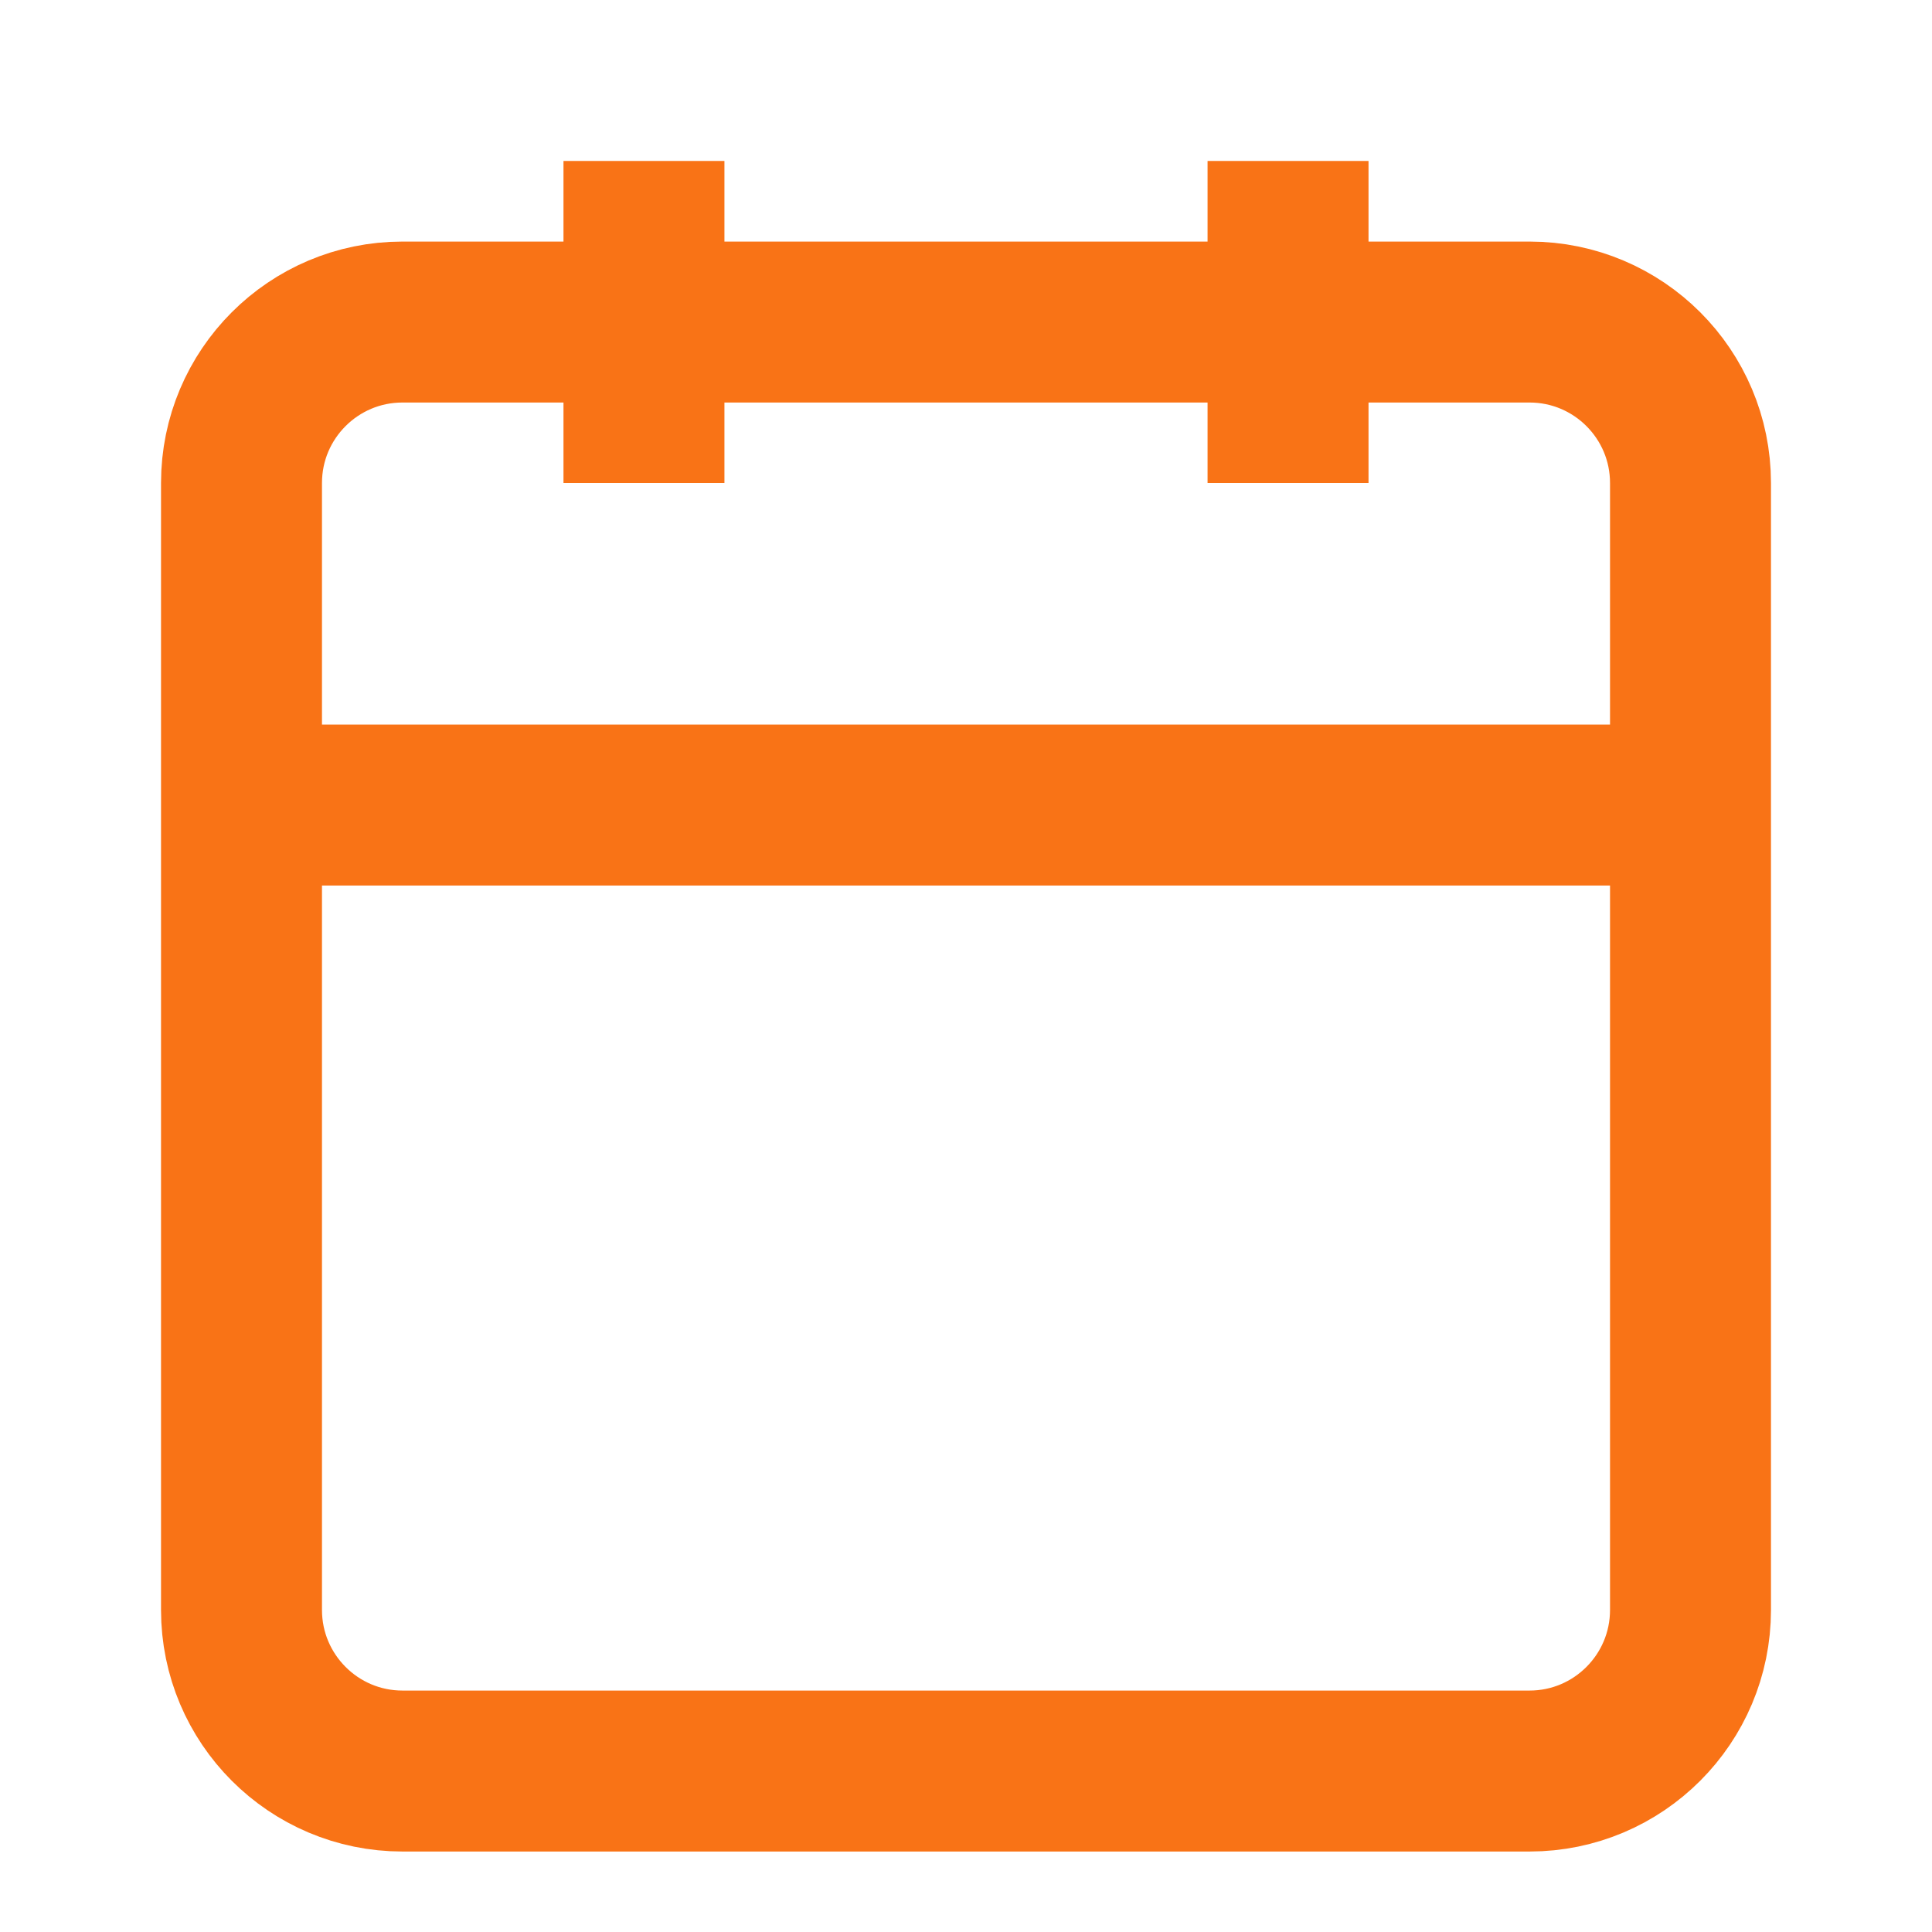
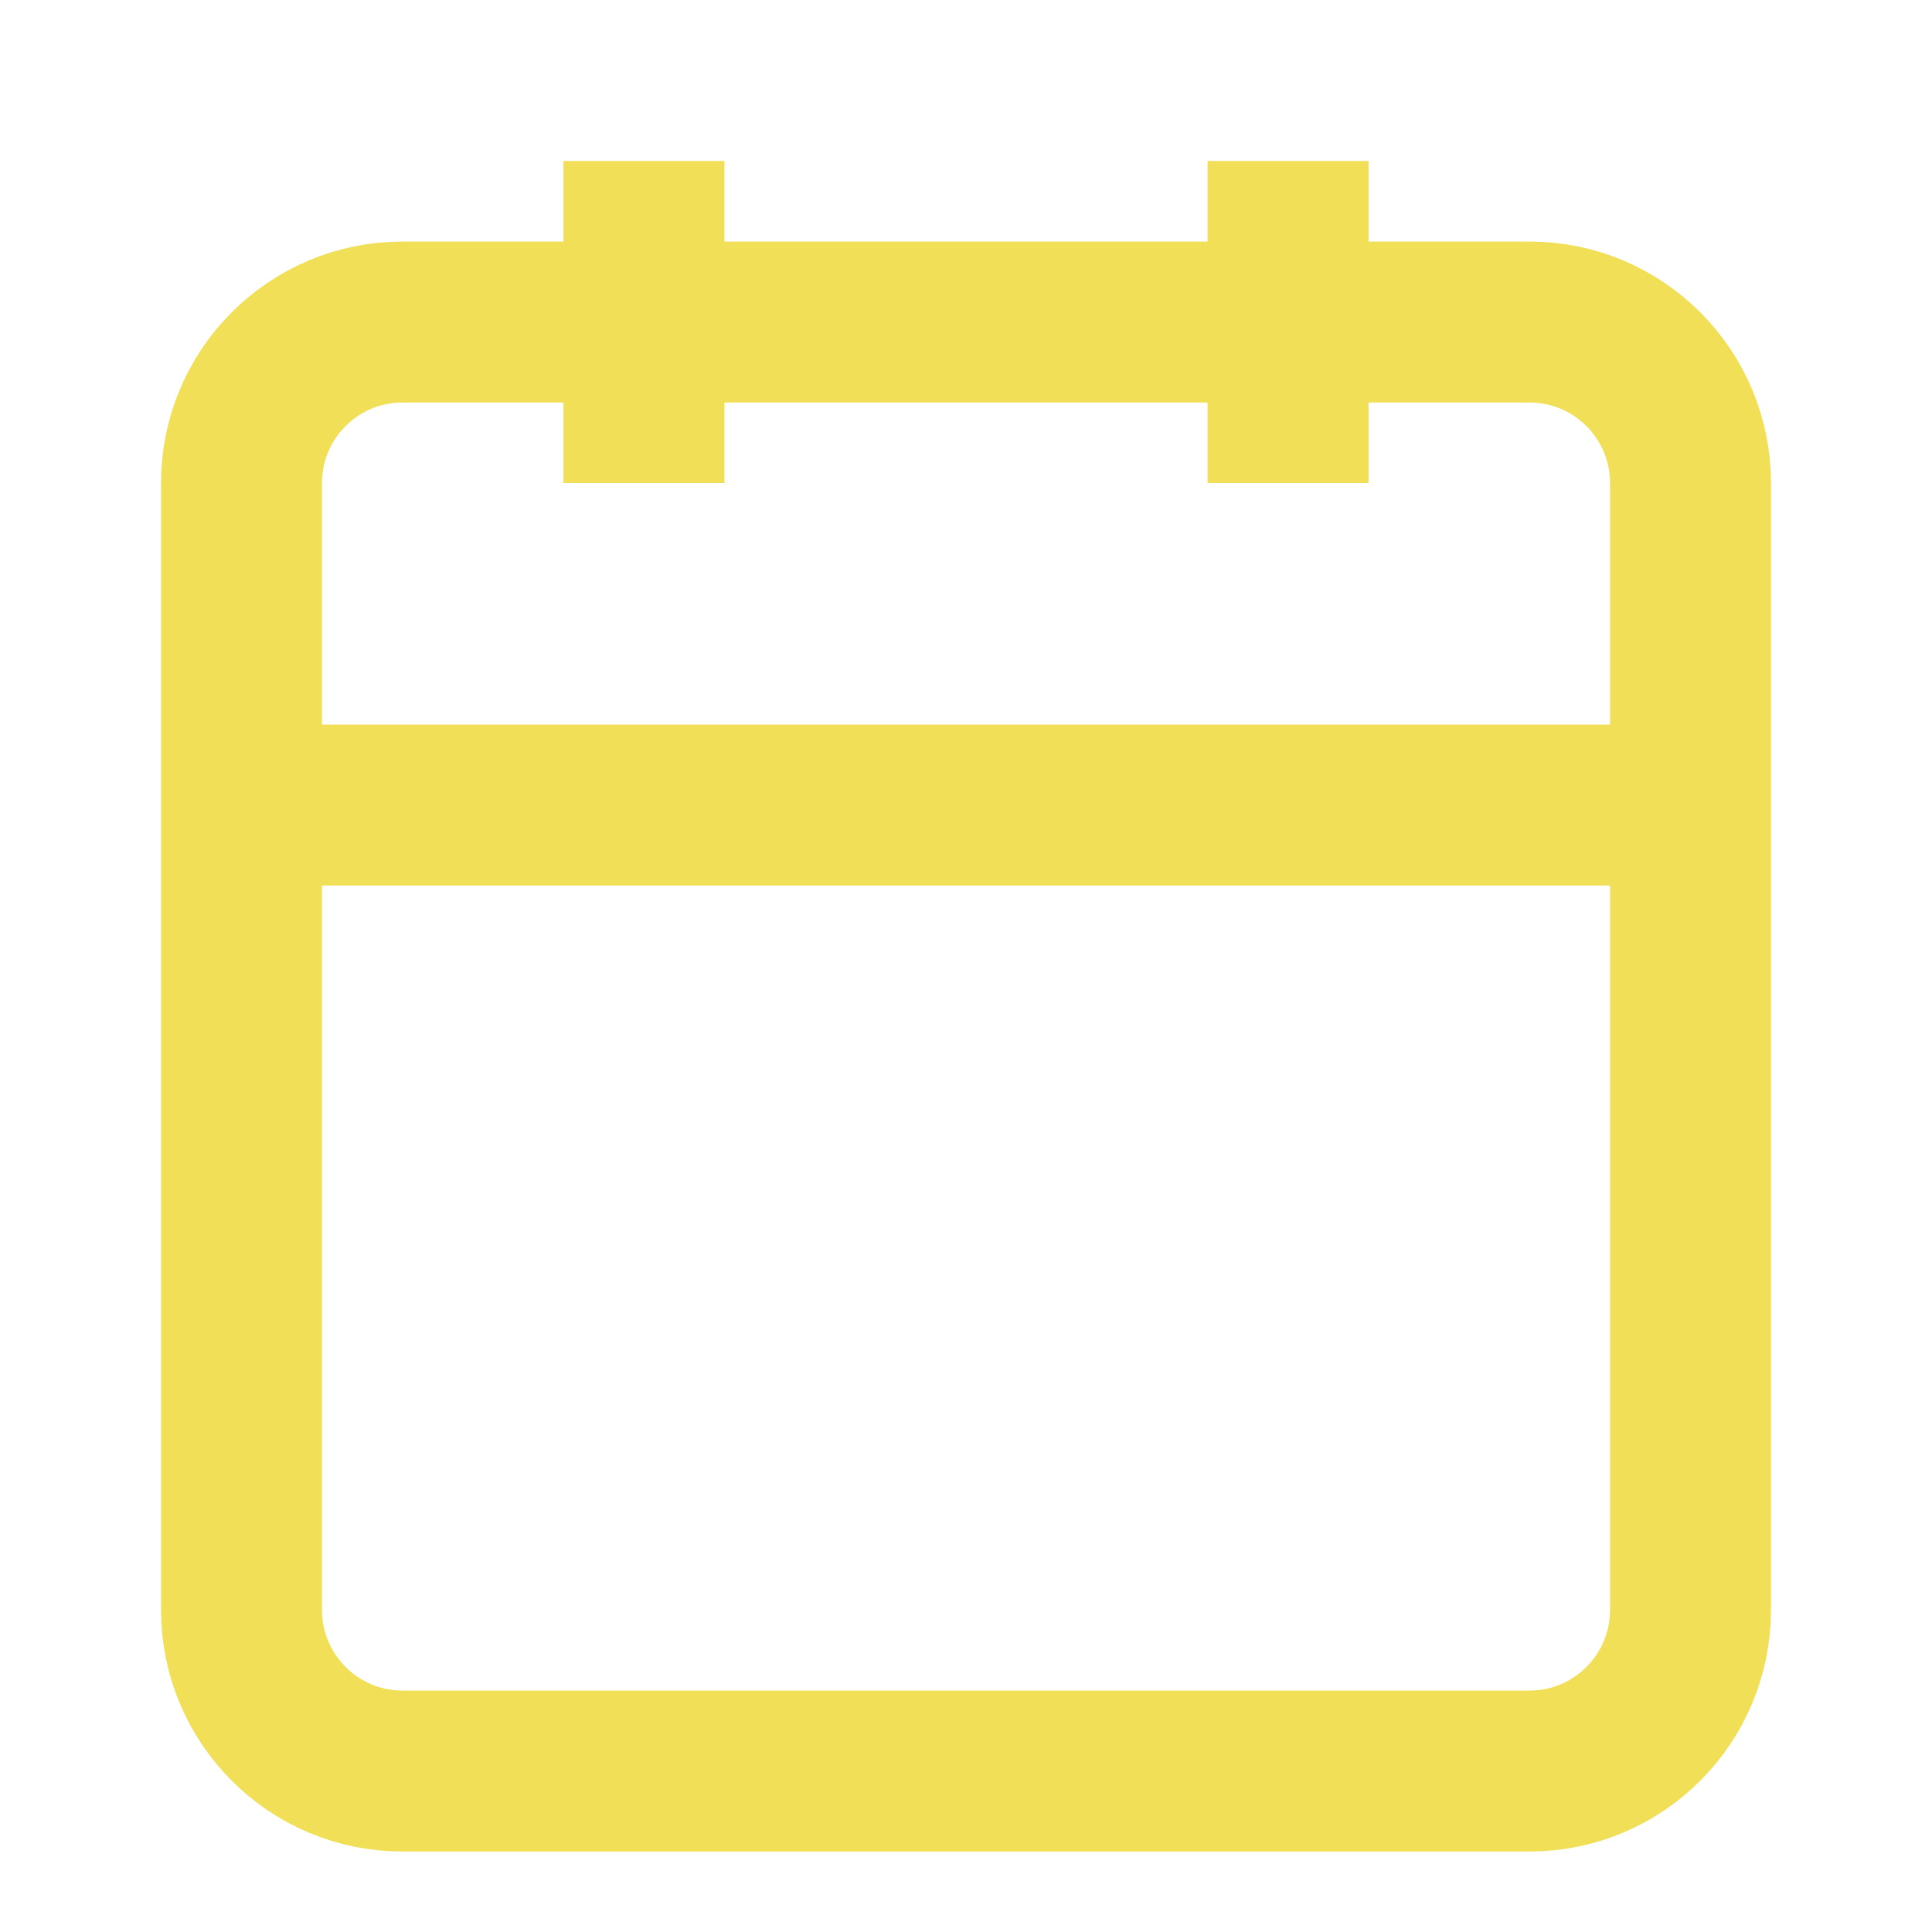
<svg xmlns="http://www.w3.org/2000/svg" preserveAspectRatio="none" overflow="visible" style="display: block;" width="16" height="16" viewBox="0 0 16 16" fill="none">
  <g id="SVG">
-     <path id="Vector" d="M3.333 2.667H12.667C13.403 2.667 14 3.264 14 4V13.333C14 14.069 13.403 14.667 12.667 14.667H3.333C2.597 14.667 2 14.069 2 13.333V4C2 3.264 2.597 2.667 3.333 2.667V2.667" stroke="#F97316" stroke-width="1.333" />
-     <path id="Vector_2" d="M10.667 1.333V4" stroke="#F97316" stroke-width="1.333" />
-     <path id="Vector_3" d="M5.333 1.333V4" stroke="#F97316" stroke-width="1.333" />
-     <path id="Vector_4" d="M2 6.667H14" stroke="#F97316" stroke-width="1.333" />
+     <path id="Vector" d="M3.333 2.667H12.667C13.403 2.667 14 3.264 14 4V13.333C14 14.069 13.403 14.667 12.667 14.667H3.333C2.597 14.667 2 14.069 2 13.333V4C2 3.264 2.597 2.667 3.333 2.667V2.667" stroke="#F1DF57" stroke-width="1.333" />
+     <path id="Vector_2" d="M10.667 1.333V4" stroke="#F1DF57" stroke-width="1.333" />
+     <path id="Vector_3" d="M5.333 1.333V4" stroke="#F1DF57" stroke-width="1.333" />
+     <path id="Vector_4" d="M2 6.667H14" stroke="#F1DF57" stroke-width="1.333" />
  </g>
</svg>
